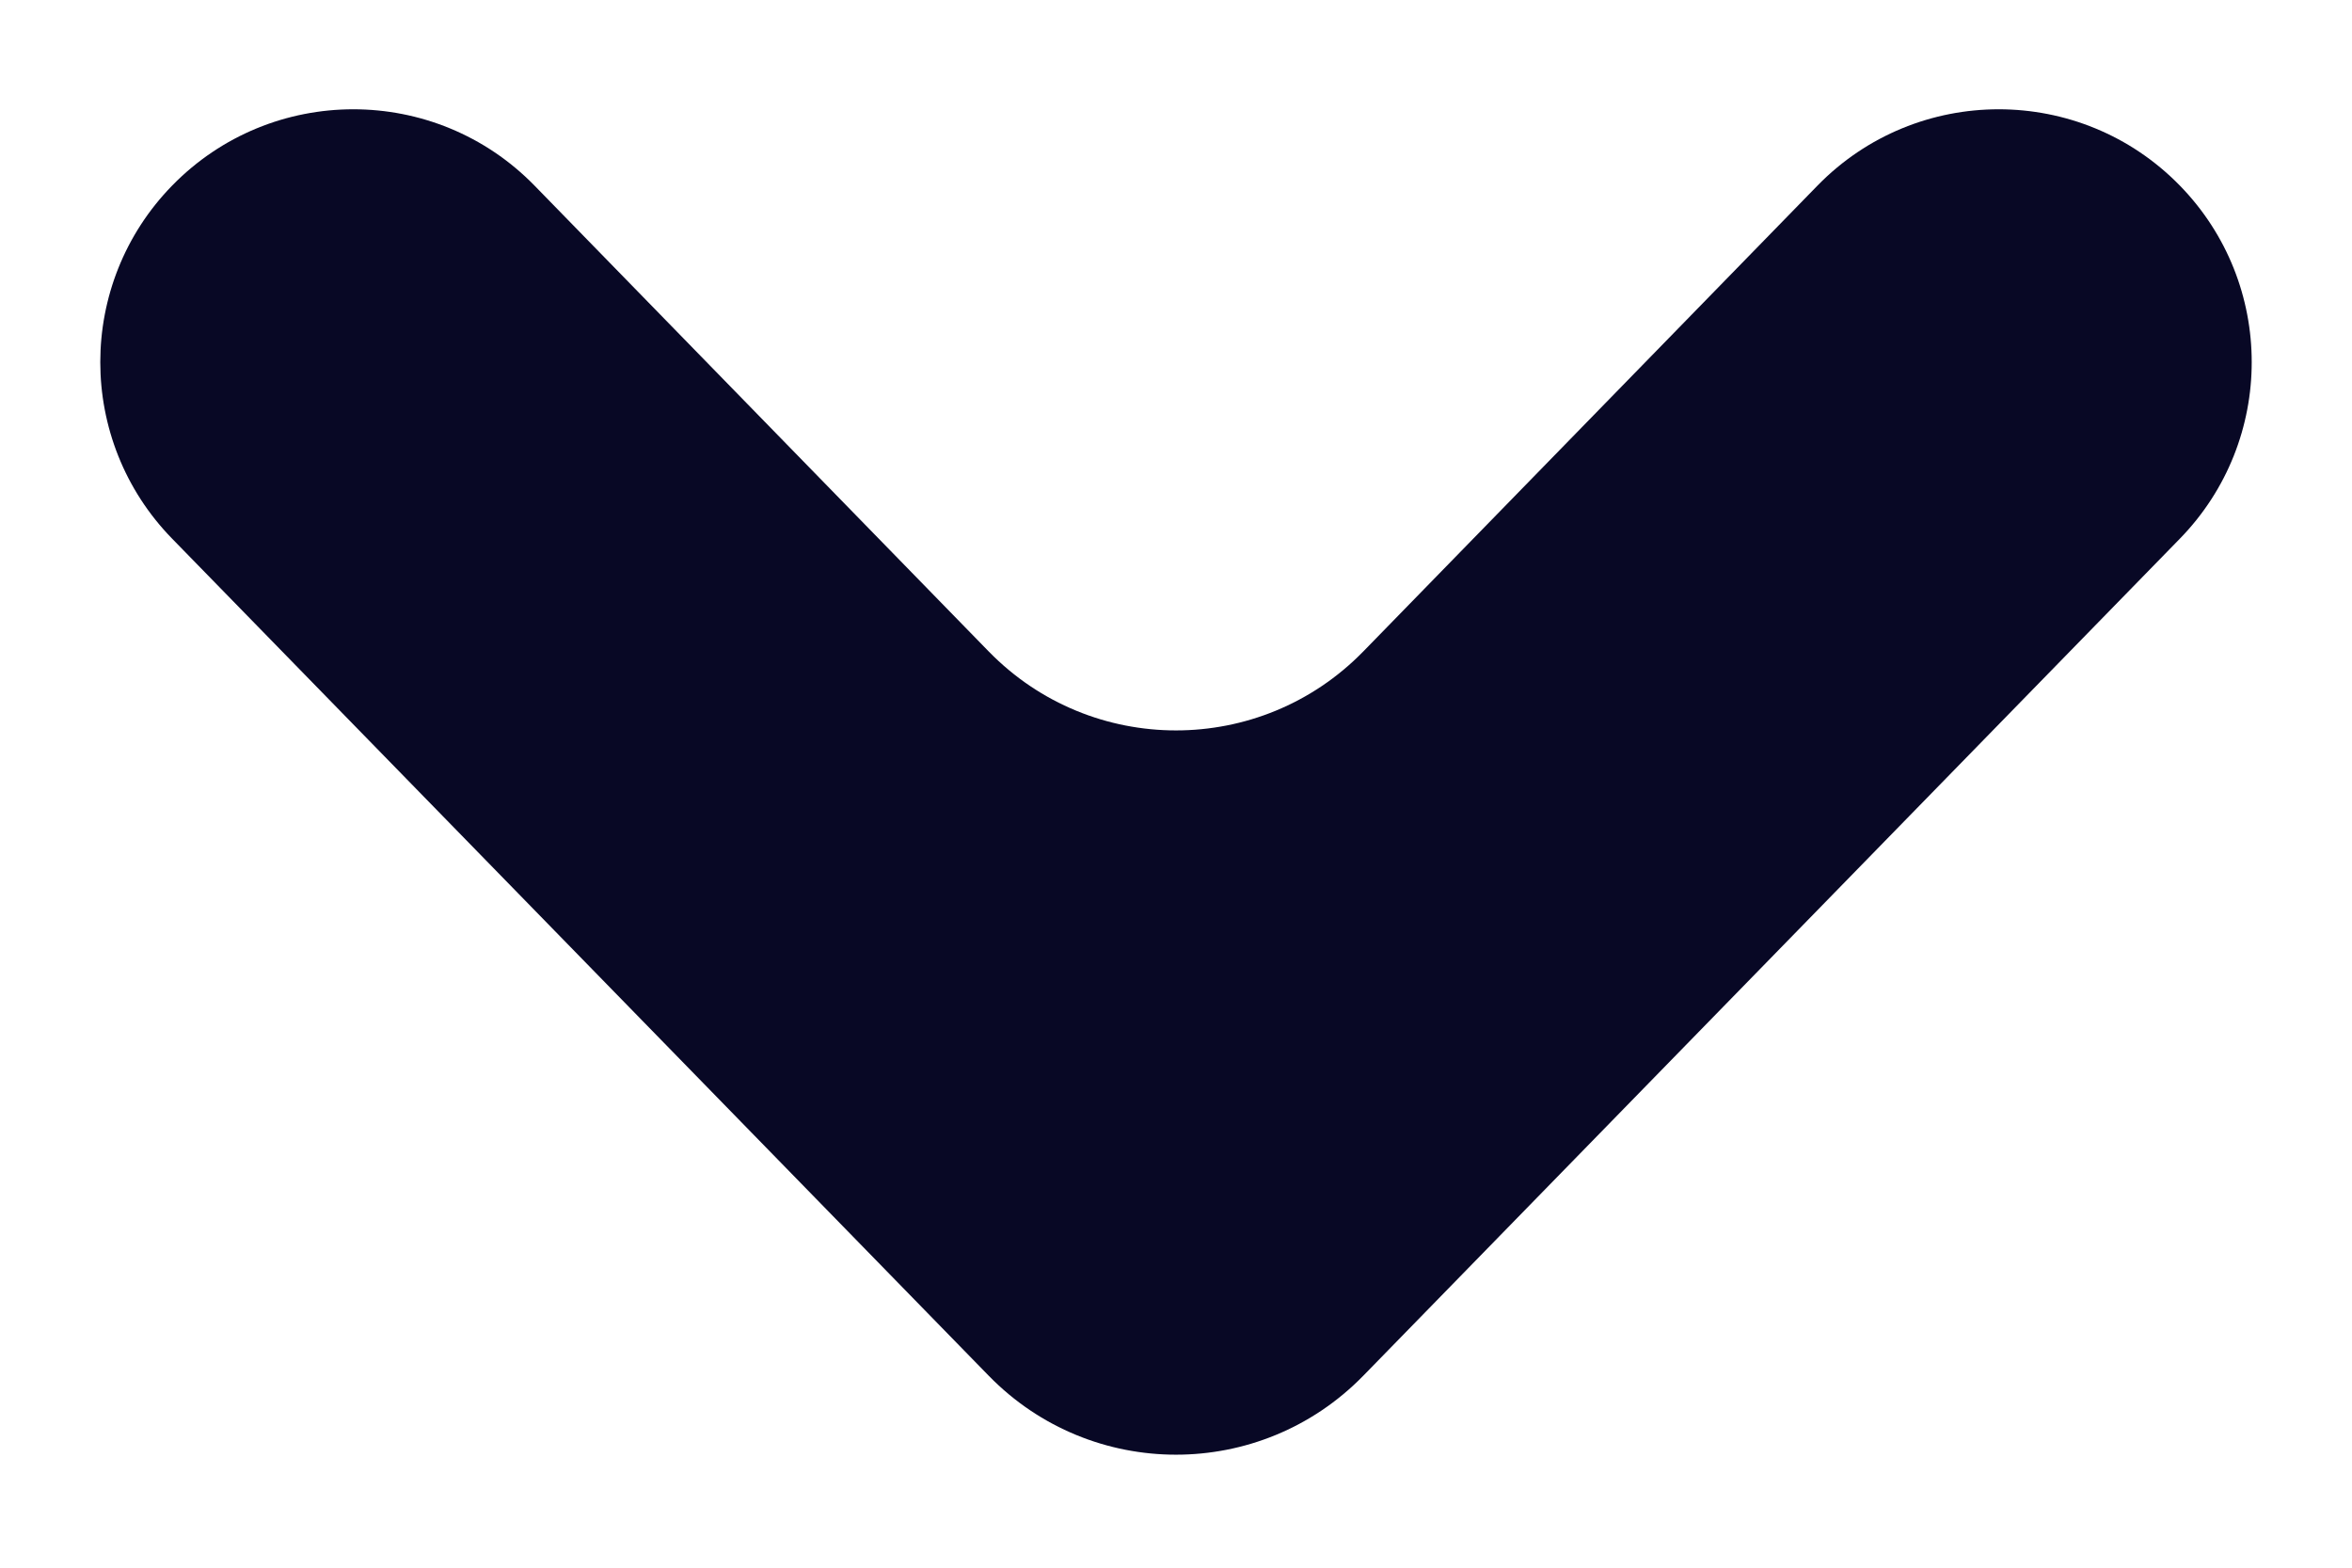
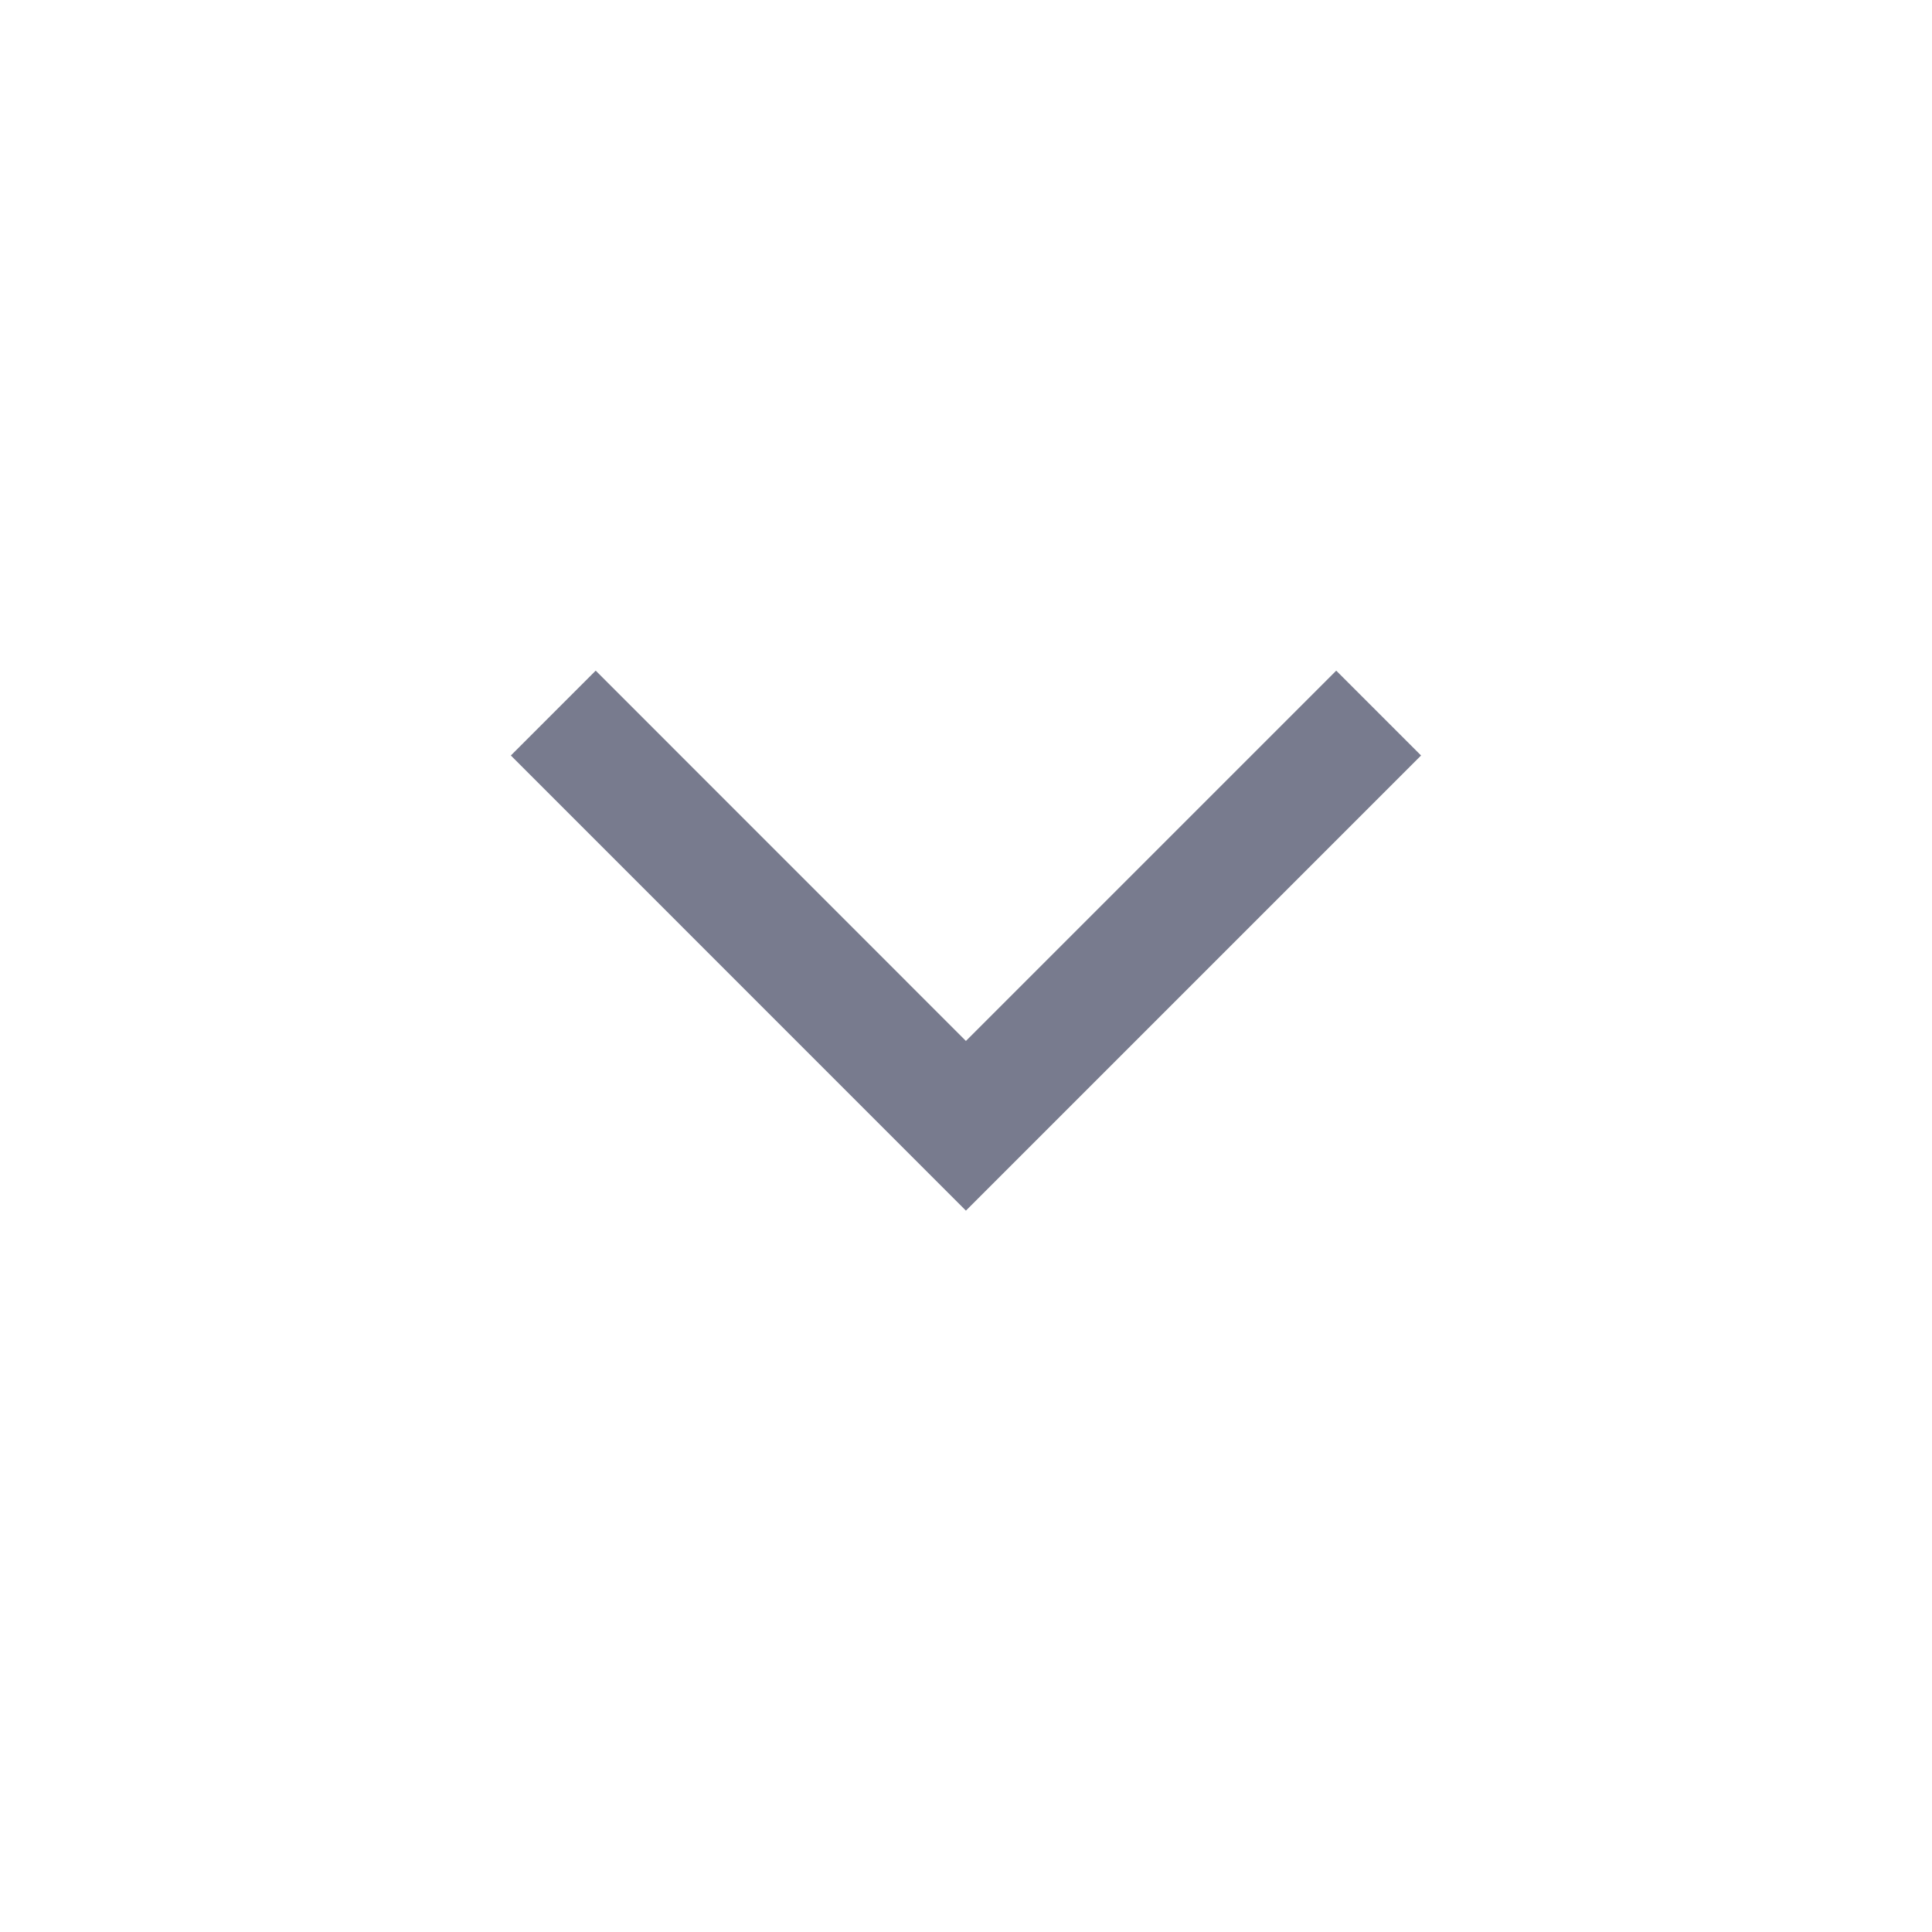
- <svg xmlns="http://www.w3.org/2000/svg" width="9" height="6" viewBox="0 0 9 6" fill="none">
-   <path fill-rule="evenodd" clip-rule="evenodd" d="M0.659 2.062C0.292 1.686 0.292 1.086 0.659 0.71C1.039 0.321 1.665 0.321 2.045 0.71L3.784 2.494C4.177 2.896 4.823 2.896 5.216 2.494L6.955 0.71C7.335 0.321 7.961 0.321 8.341 0.71C8.708 1.086 8.708 1.686 8.341 2.062L5.216 5.266C4.823 5.668 4.177 5.668 3.784 5.266L0.659 2.062Z" fill="#080825" />
+ <svg xmlns="http://www.w3.org/2000/svg" width="24" height="24" viewBox="0 0 24 24" fill="none">
+   <mask id="mask0_486_9503" style="mask-type:alpha" maskUnits="userSpaceOnUse" x="0" y="0" width="24" height="24">
+     <rect width="24" height="24" fill="#D9D9D9" />
+   </mask>
+   <g mask="url(#mask0_486_9503)">
+     <path d="M11.999 15.039L6.346 9.385L7.4 8.331L11.999 12.931L16.599 8.331L17.653 9.385L11.999 15.039Z" fill="#787B8E" />
+   </g>
</svg>
